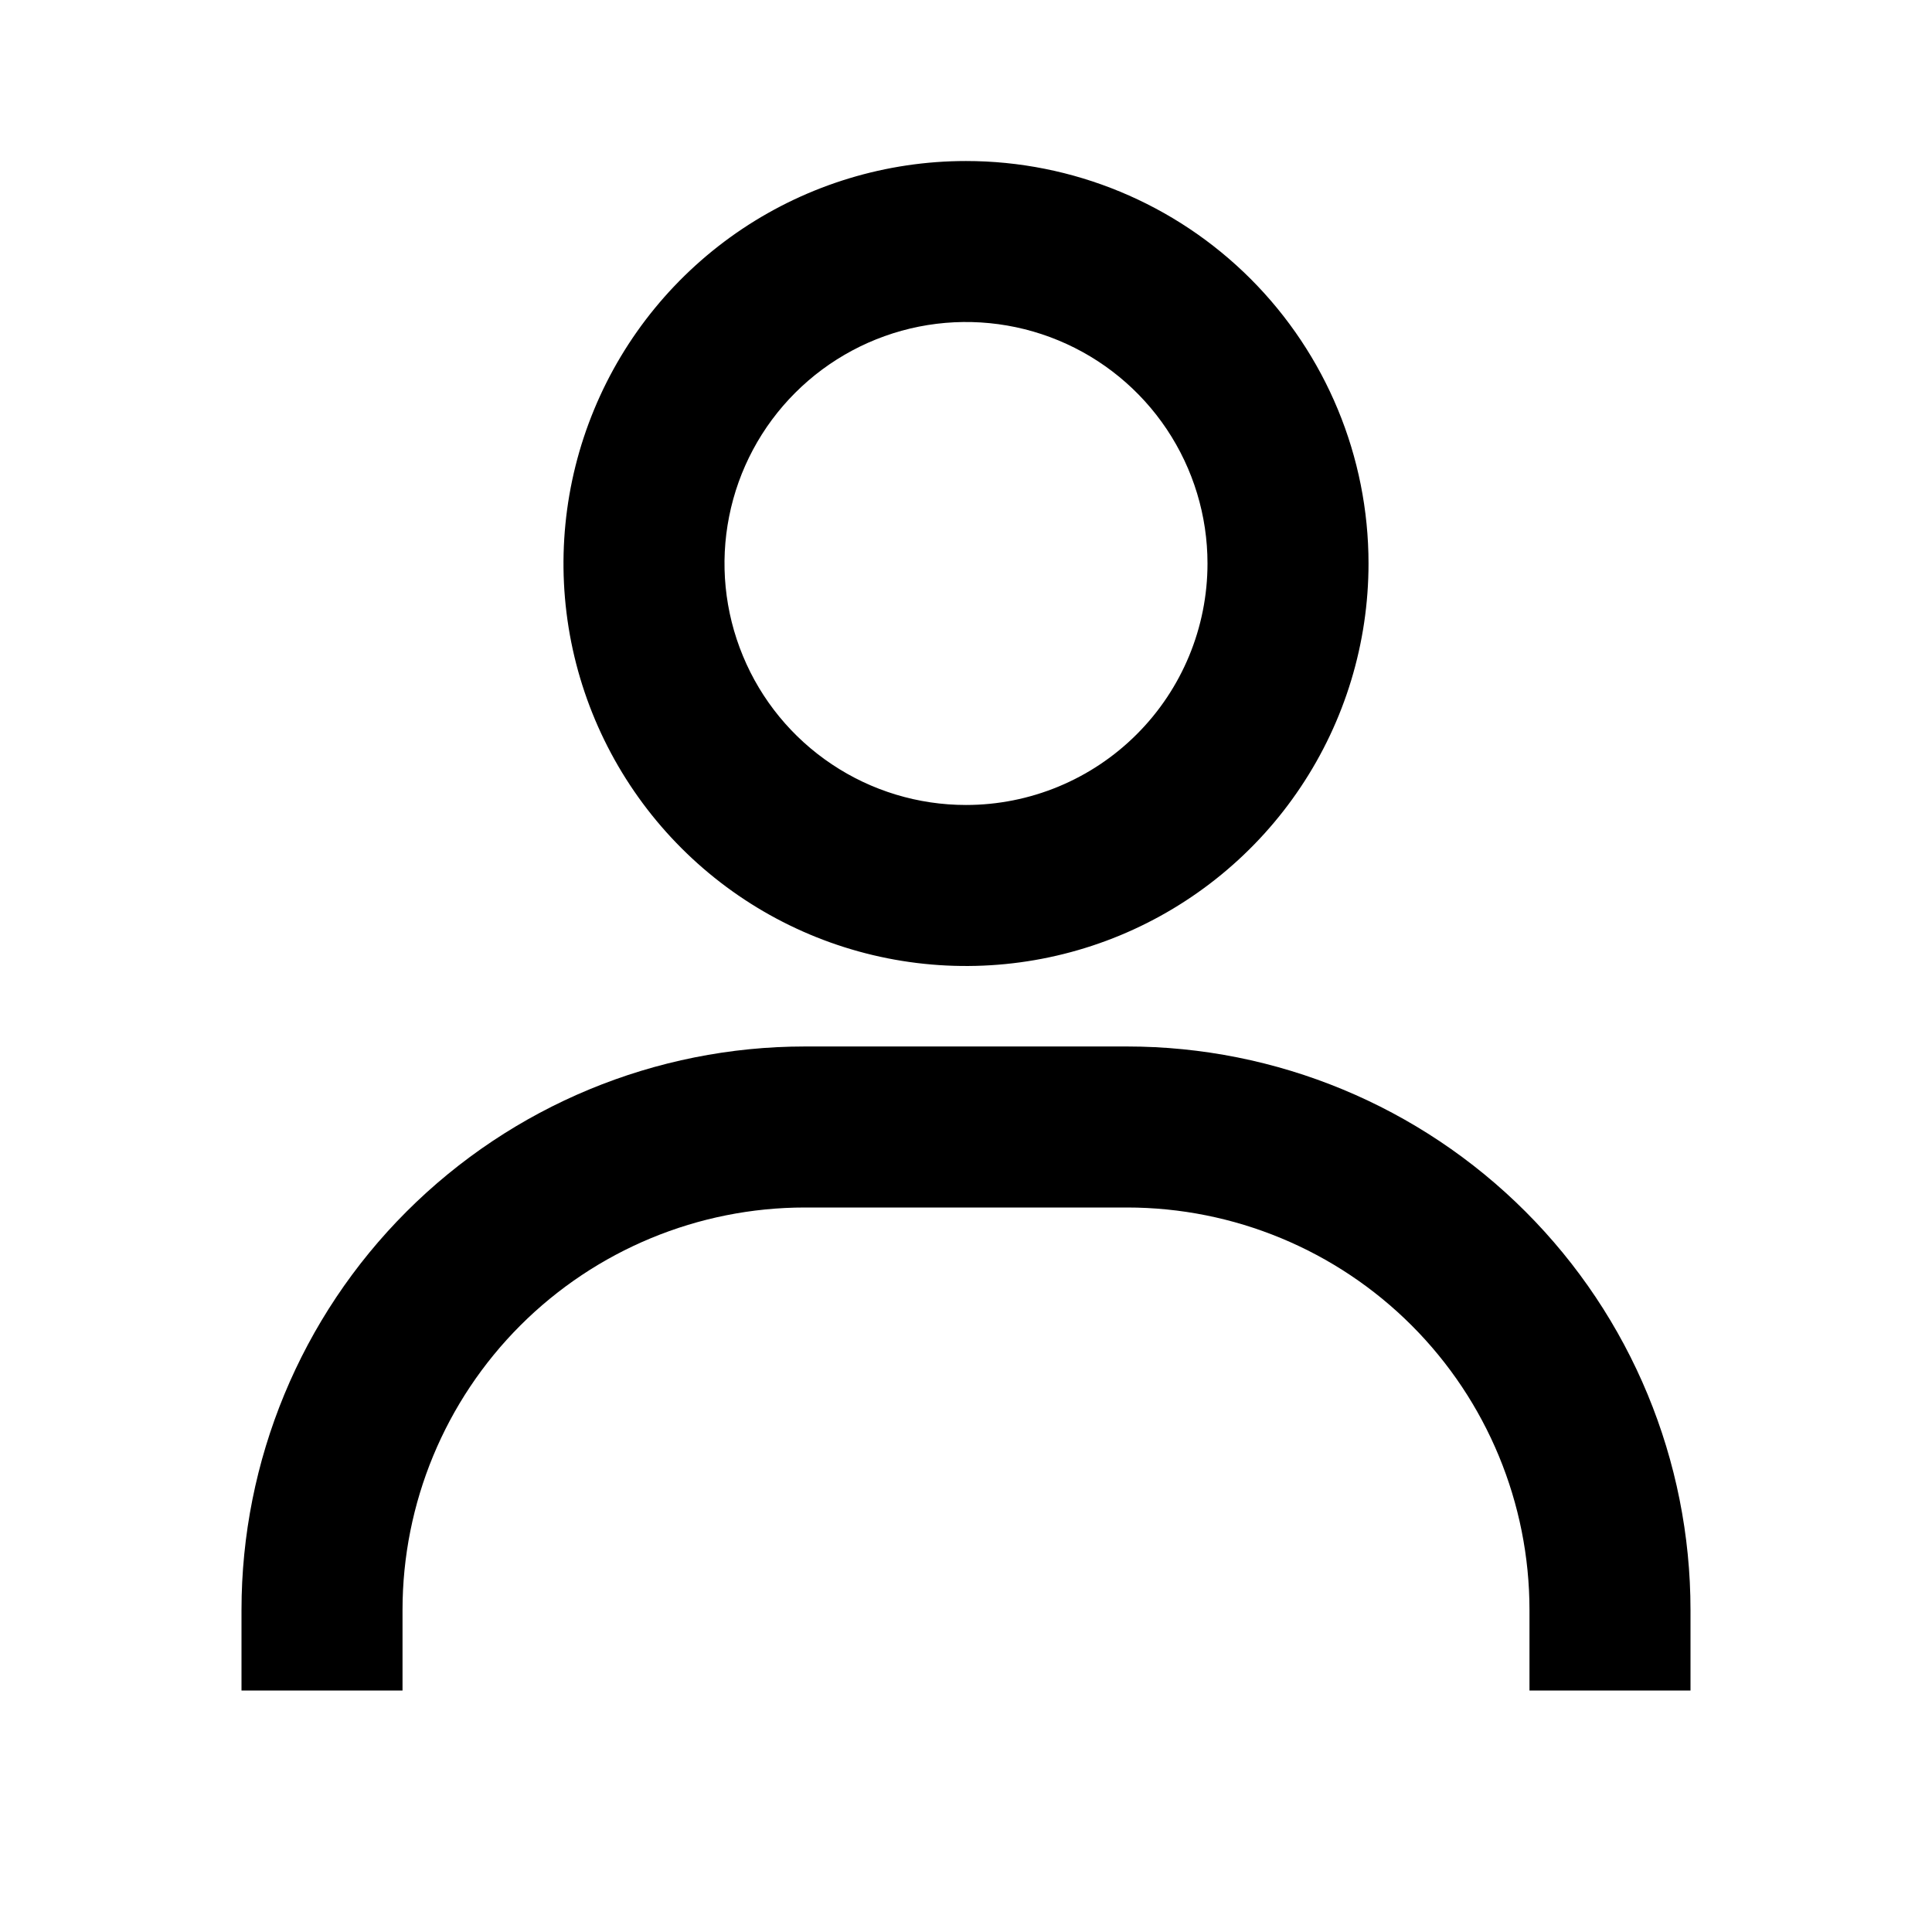
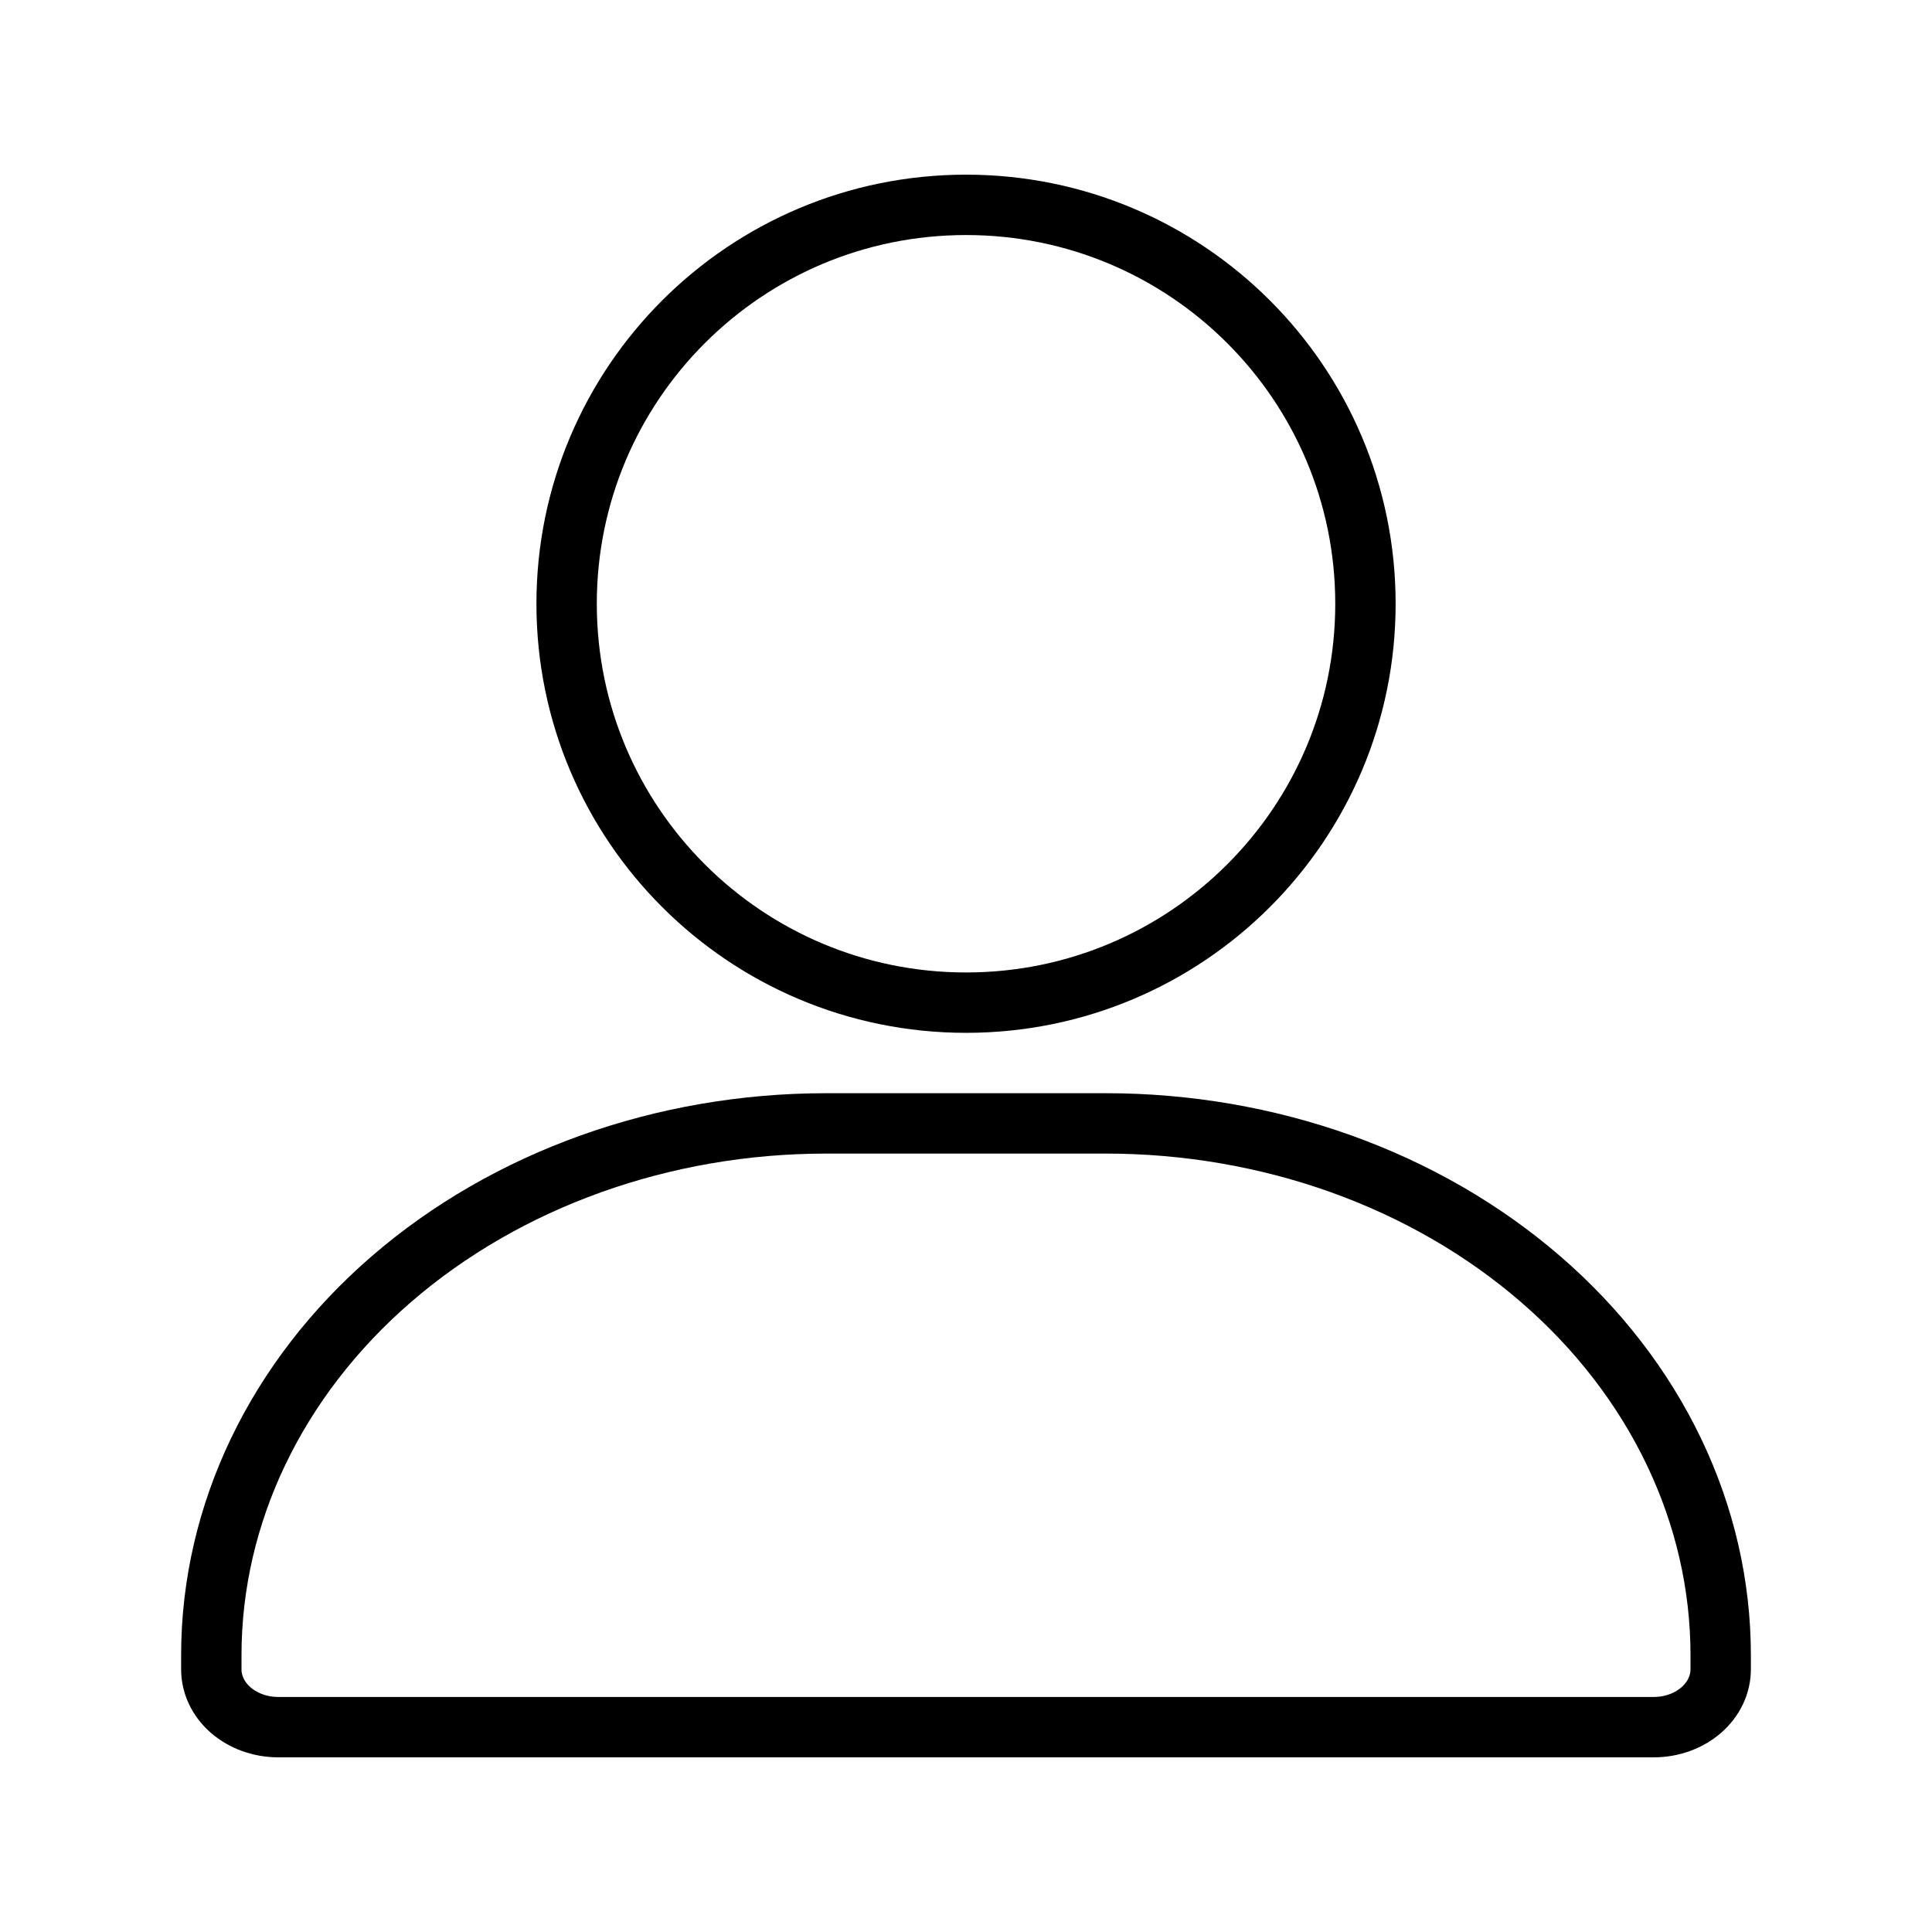
- <svg xmlns="http://www.w3.org/2000/svg" width="32" height="32" viewBox="0 0 32 32" fill="none">
-   <path d="M16 2.667C14.681 2.667 13.393 3.058 12.296 3.79C11.2 4.523 10.345 5.564 9.841 6.782C9.336 8 9.204 9.341 9.461 10.634C9.719 11.927 10.354 13.115 11.286 14.047C12.218 14.98 13.406 15.615 14.699 15.872C15.993 16.129 17.333 15.997 18.551 15.493C19.769 14.988 20.811 14.133 21.543 13.037C22.276 11.941 22.667 10.652 22.667 9.333C22.667 7.565 21.964 5.87 20.714 4.619C19.464 3.369 17.768 2.667 16 2.667ZM16 13.333C15.209 13.333 14.435 13.099 13.778 12.659C13.12 12.22 12.607 11.595 12.305 10.864C12.002 10.133 11.922 9.329 12.077 8.553C12.231 7.777 12.612 7.064 13.172 6.505C13.731 5.946 14.444 5.565 15.22 5.41C15.996 5.256 16.8 5.335 17.531 5.638C18.262 5.941 18.886 6.453 19.326 7.111C19.765 7.769 20 8.542 20 9.333C20 10.394 19.579 11.412 18.828 12.162C18.078 12.912 17.061 13.333 16 13.333ZM28 28V26.667C28 24.191 27.017 21.817 25.266 20.067C23.516 18.317 21.142 17.333 18.667 17.333H13.333C10.858 17.333 8.484 18.317 6.734 20.067C4.983 21.817 4 24.191 4 26.667V28H6.667V26.667C6.667 24.899 7.369 23.203 8.619 21.953C9.87 20.703 11.565 20 13.333 20H18.667C20.435 20 22.131 20.703 23.381 21.953C24.631 23.203 25.333 24.899 25.333 26.667V28H28Z" fill="black" />
+ <svg xmlns="http://www.w3.org/2000/svg" width="32" height="32" viewBox="0 0 32 32" fill="none" stroke="black">
+   <path d="M16.001 16.607C19.654 16.607 22.616 13.649 22.616 10C22.616 6.351 19.654 3.393 16.001 3.393C12.347 3.393 9.385 6.351 9.385 10C9.385 13.649 12.347 16.607 16.001 16.607Z" strokeWidth="1" />
+   <path d="M13.682 18.607H18.318C19.655 18.607 20.979 18.835 22.214 19.277C23.45 19.72 24.572 20.369 25.518 21.187C26.463 22.004 27.213 22.975 27.725 24.044C28.237 25.113 28.5 26.258 28.5 27.414V27.649C28.5 27.903 28.383 28.147 28.176 28.326C27.968 28.506 27.686 28.607 27.392 28.607H4.604C4.31 28.606 4.029 28.504 3.822 28.325C3.615 28.145 3.499 27.901 3.5 27.647V27.413C3.501 25.077 4.574 22.837 6.483 21.186C8.392 19.535 10.982 18.607 13.682 18.607Z" strokeWidth="1" />
</svg>
